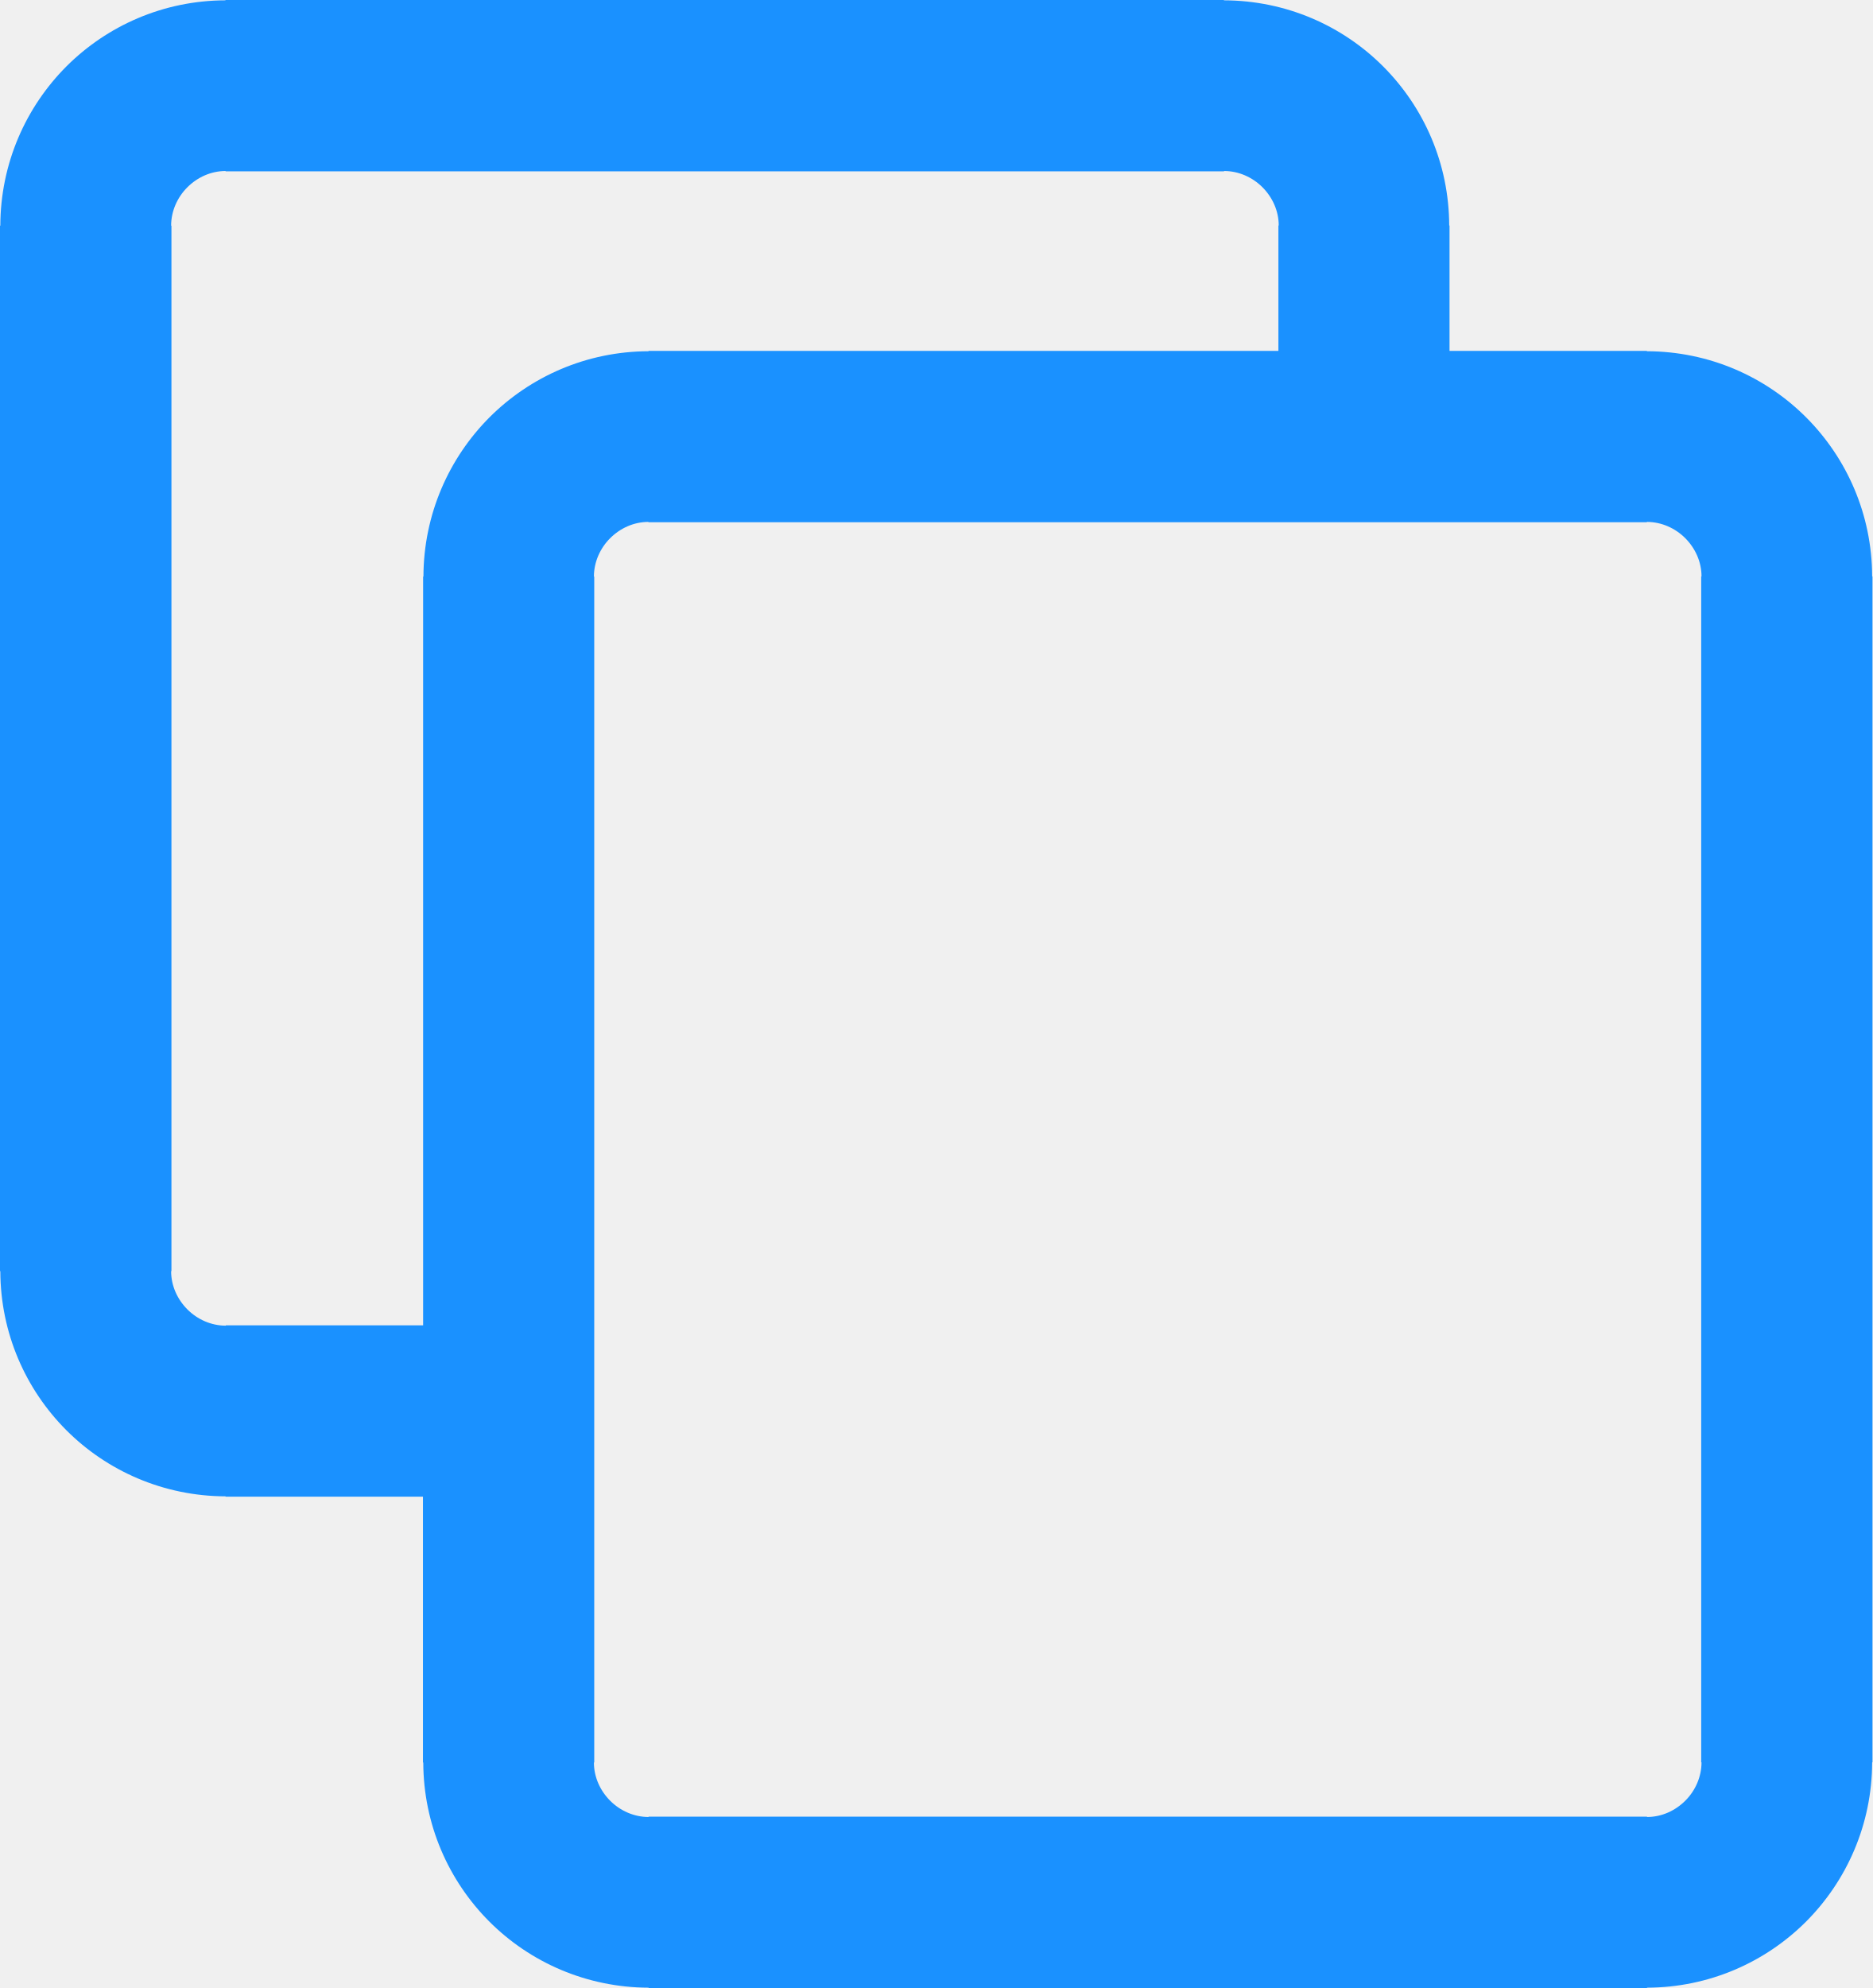
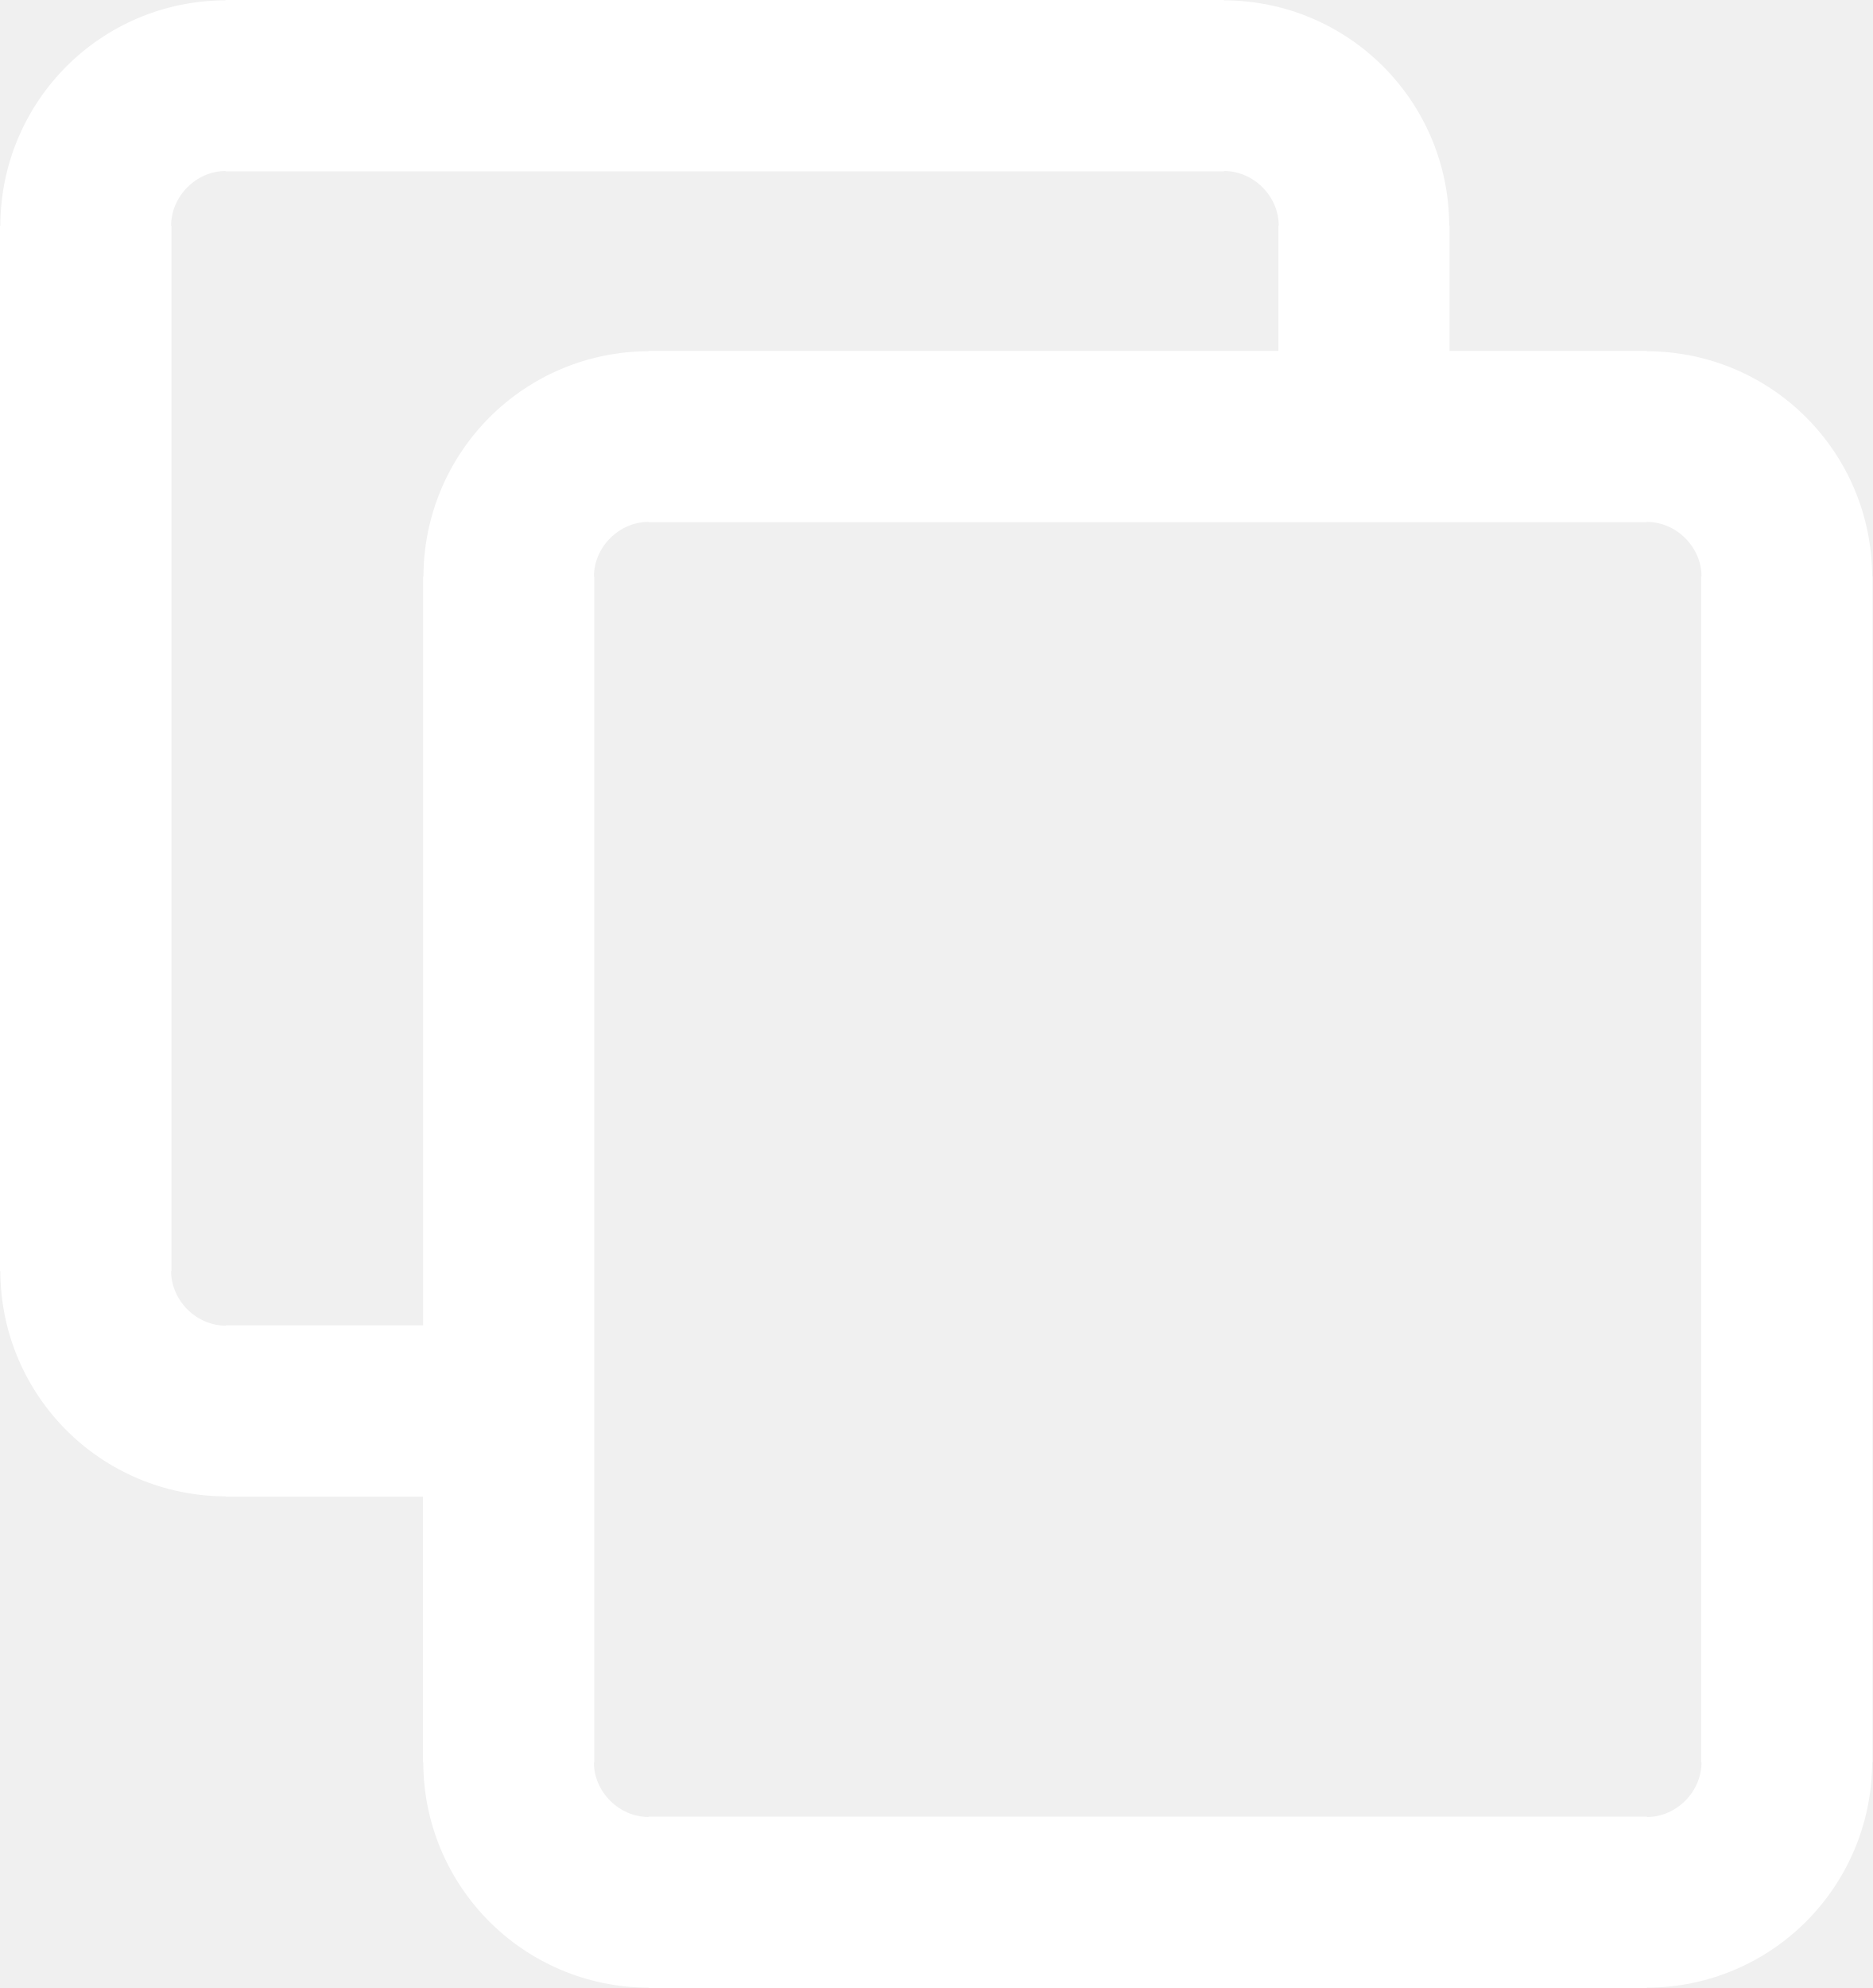
<svg xmlns="http://www.w3.org/2000/svg" version="1.1" id="Layer_1" x="0px" y="0px" viewBox="0 0 115.77 122.88" style="enable-background:new 0 0 115.77 122.88" xml:space="preserve">
  <style type="text/css">.st0{fill-rule:evenodd;clip-rule:evenodd;}</style>
  <g>
-     <path fill="#1A91FF" class="st0" d="M89.62,13.96v7.73h12.19h0.01v0.02c3.85,0.01,7.34,1.57,9.86,4.1c2.5,2.51,4.06,5.98,4.07,9.82h0.02v0.02 v73.27v0.01h-0.02c-0.01,3.84-1.57,7.33-4.1,9.86c-2.51,2.5-5.98,4.06-9.82,4.07v0.02h-0.02h-61.7H40.1v-0.02 c-3.84-0.01-7.34-1.57-9.86-4.1c-2.5-2.51-4.06-5.98-4.07-9.82h-0.02v-0.02V92.51H13.96h-0.01v-0.02c-3.84-0.01-7.34-1.57-9.86-4.1 c-2.5-2.51-4.06-5.98-4.07-9.82H0v-0.02V13.96v-0.01h0.02c0.01-3.85,1.58-7.34,4.1-9.86c2.51-2.5,5.98-4.06,9.82-4.07V0h0.02h61.7 h0.01v0.02c3.85,0.01,7.34,1.57,9.86,4.1c2.5,2.51,4.06,5.98,4.07,9.82h0.02V13.96L89.62,13.96z M79.04,21.69v-7.73v-0.02h0.02 c0-0.91-0.39-1.75-1.01-2.37c-0.61-0.61-1.46-1-2.37-1v0.02h-0.01h-61.7h-0.02v-0.02c-0.91,0-1.75,0.39-2.37,1.01 c-0.61,0.61-1,1.46-1,2.37h0.02v0.01v64.59v0.02h-0.02c0,0.91,0.39,1.75,1.01,2.37c0.61,0.61,1.46,1,2.37,1v-0.02h0.01h12.19V35.65 v-0.01h0.02c0.01-3.85,1.58-7.34,4.1-9.86c2.51-2.5,5.98-4.06,9.82-4.07v-0.02h0.02H79.04L79.04,21.69z M105.18,108.92V35.65v-0.02 h0.02c0-0.91-0.39-1.75-1.01-2.37c-0.61-0.61-1.46-1-2.37-1v0.02h-0.01h-61.7h-0.02v-0.02c-0.91,0-1.75,0.39-2.37,1.01 c-0.61,0.61-1,1.46-1,2.37h0.02v0.01v73.27v0.02h-0.02c0,0.91,0.39,1.75,1.01,2.37c0.61,0.61,1.46,1,2.37,1v-0.02h0.01h61.7h0.02 v0.02c0.91,0,1.75-0.39,2.37-1.01c0.61-0.61,1-1.46,1-2.37h-0.02V108.92L105.18,108.92z" />
+     <path fill="white" class="st0" d="M89.62,13.96v7.73h12.19h0.01v0.02c3.85,0.01,7.34,1.57,9.86,4.1c2.5,2.51,4.06,5.98,4.07,9.82h0.02v0.02 v73.27v0.01h-0.02c-0.01,3.84-1.57,7.33-4.1,9.86c-2.51,2.5-5.98,4.06-9.82,4.07v0.02h-0.02h-61.7H40.1v-0.02 c-3.84-0.01-7.34-1.57-9.86-4.1c-2.5-2.51-4.06-5.98-4.07-9.82h-0.02v-0.02V92.51H13.96h-0.01v-0.02c-3.84-0.01-7.34-1.57-9.86-4.1 c-2.5-2.51-4.06-5.98-4.07-9.82H0v-0.02V13.96v-0.01h0.02c0.01-3.85,1.58-7.34,4.1-9.86c2.51-2.5,5.98-4.06,9.82-4.07V0h0.02h61.7 h0.01v0.02c3.85,0.01,7.34,1.57,9.86,4.1c2.5,2.51,4.06,5.98,4.07,9.82h0.02V13.96L89.62,13.96z M79.04,21.69v-7.73v-0.02h0.02 c0-0.91-0.39-1.75-1.01-2.37c-0.61-0.61-1.46-1-2.37-1v0.02h-0.01h-61.7h-0.02v-0.02c-0.91,0-1.75,0.39-2.37,1.01 c-0.61,0.61-1,1.46-1,2.37h0.02v0.01v64.59v0.02h-0.02c0,0.91,0.39,1.75,1.01,2.37c0.61,0.61,1.46,1,2.37,1v-0.02h0.01h12.19V35.65 v-0.01h0.02c0.01-3.85,1.58-7.34,4.1-9.86c2.51-2.5,5.98-4.06,9.82-4.07v-0.02h0.02H79.04L79.04,21.69z M105.18,108.92V35.65v-0.02 h0.02c0-0.91-0.39-1.75-1.01-2.37c-0.61-0.61-1.46-1-2.37-1v0.02h-0.01h-61.7h-0.02v-0.02c-0.91,0-1.75,0.39-2.37,1.01 c-0.61,0.61-1,1.46-1,2.37h0.02v0.01v73.27v0.02h-0.02c0,0.91,0.39,1.75,1.01,2.37c0.61,0.61,1.46,1,2.37,1v-0.02h0.01h61.7h0.02 v0.02c0.91,0,1.75-0.39,2.37-1.01c0.61-0.61,1-1.46,1-2.37h-0.02V108.92L105.18,108.92z" />
  </g>
</svg>
